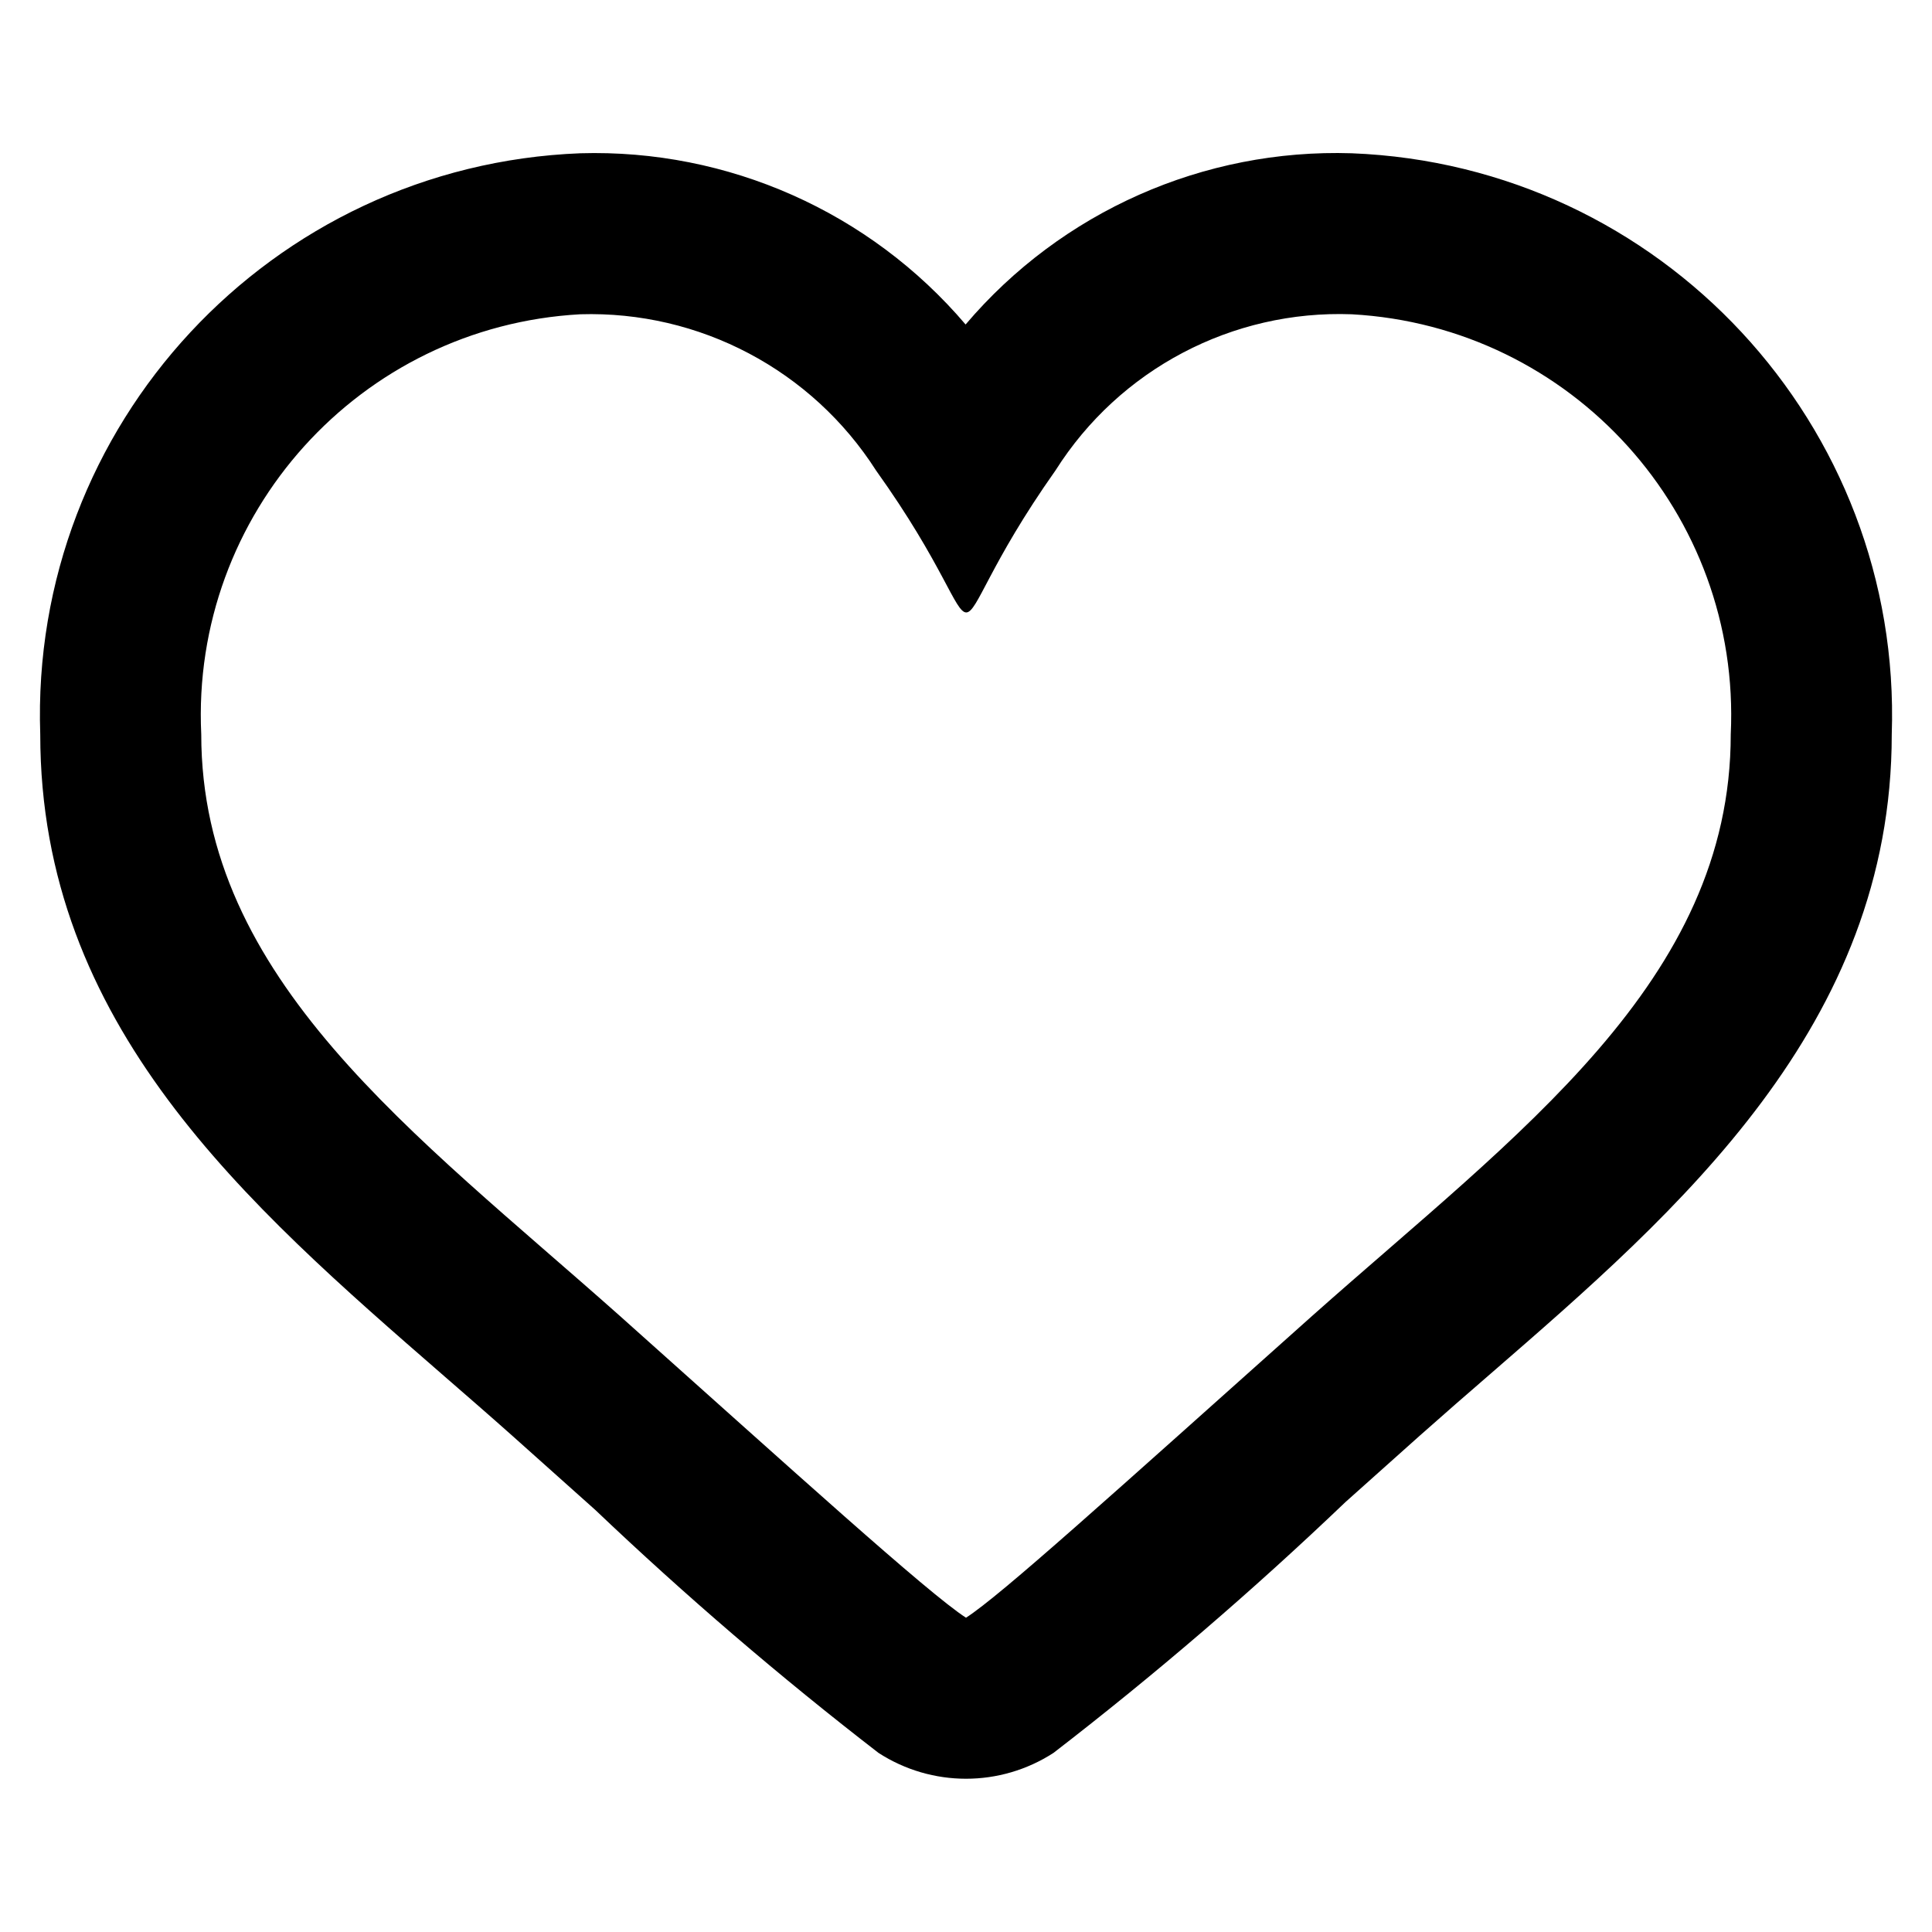
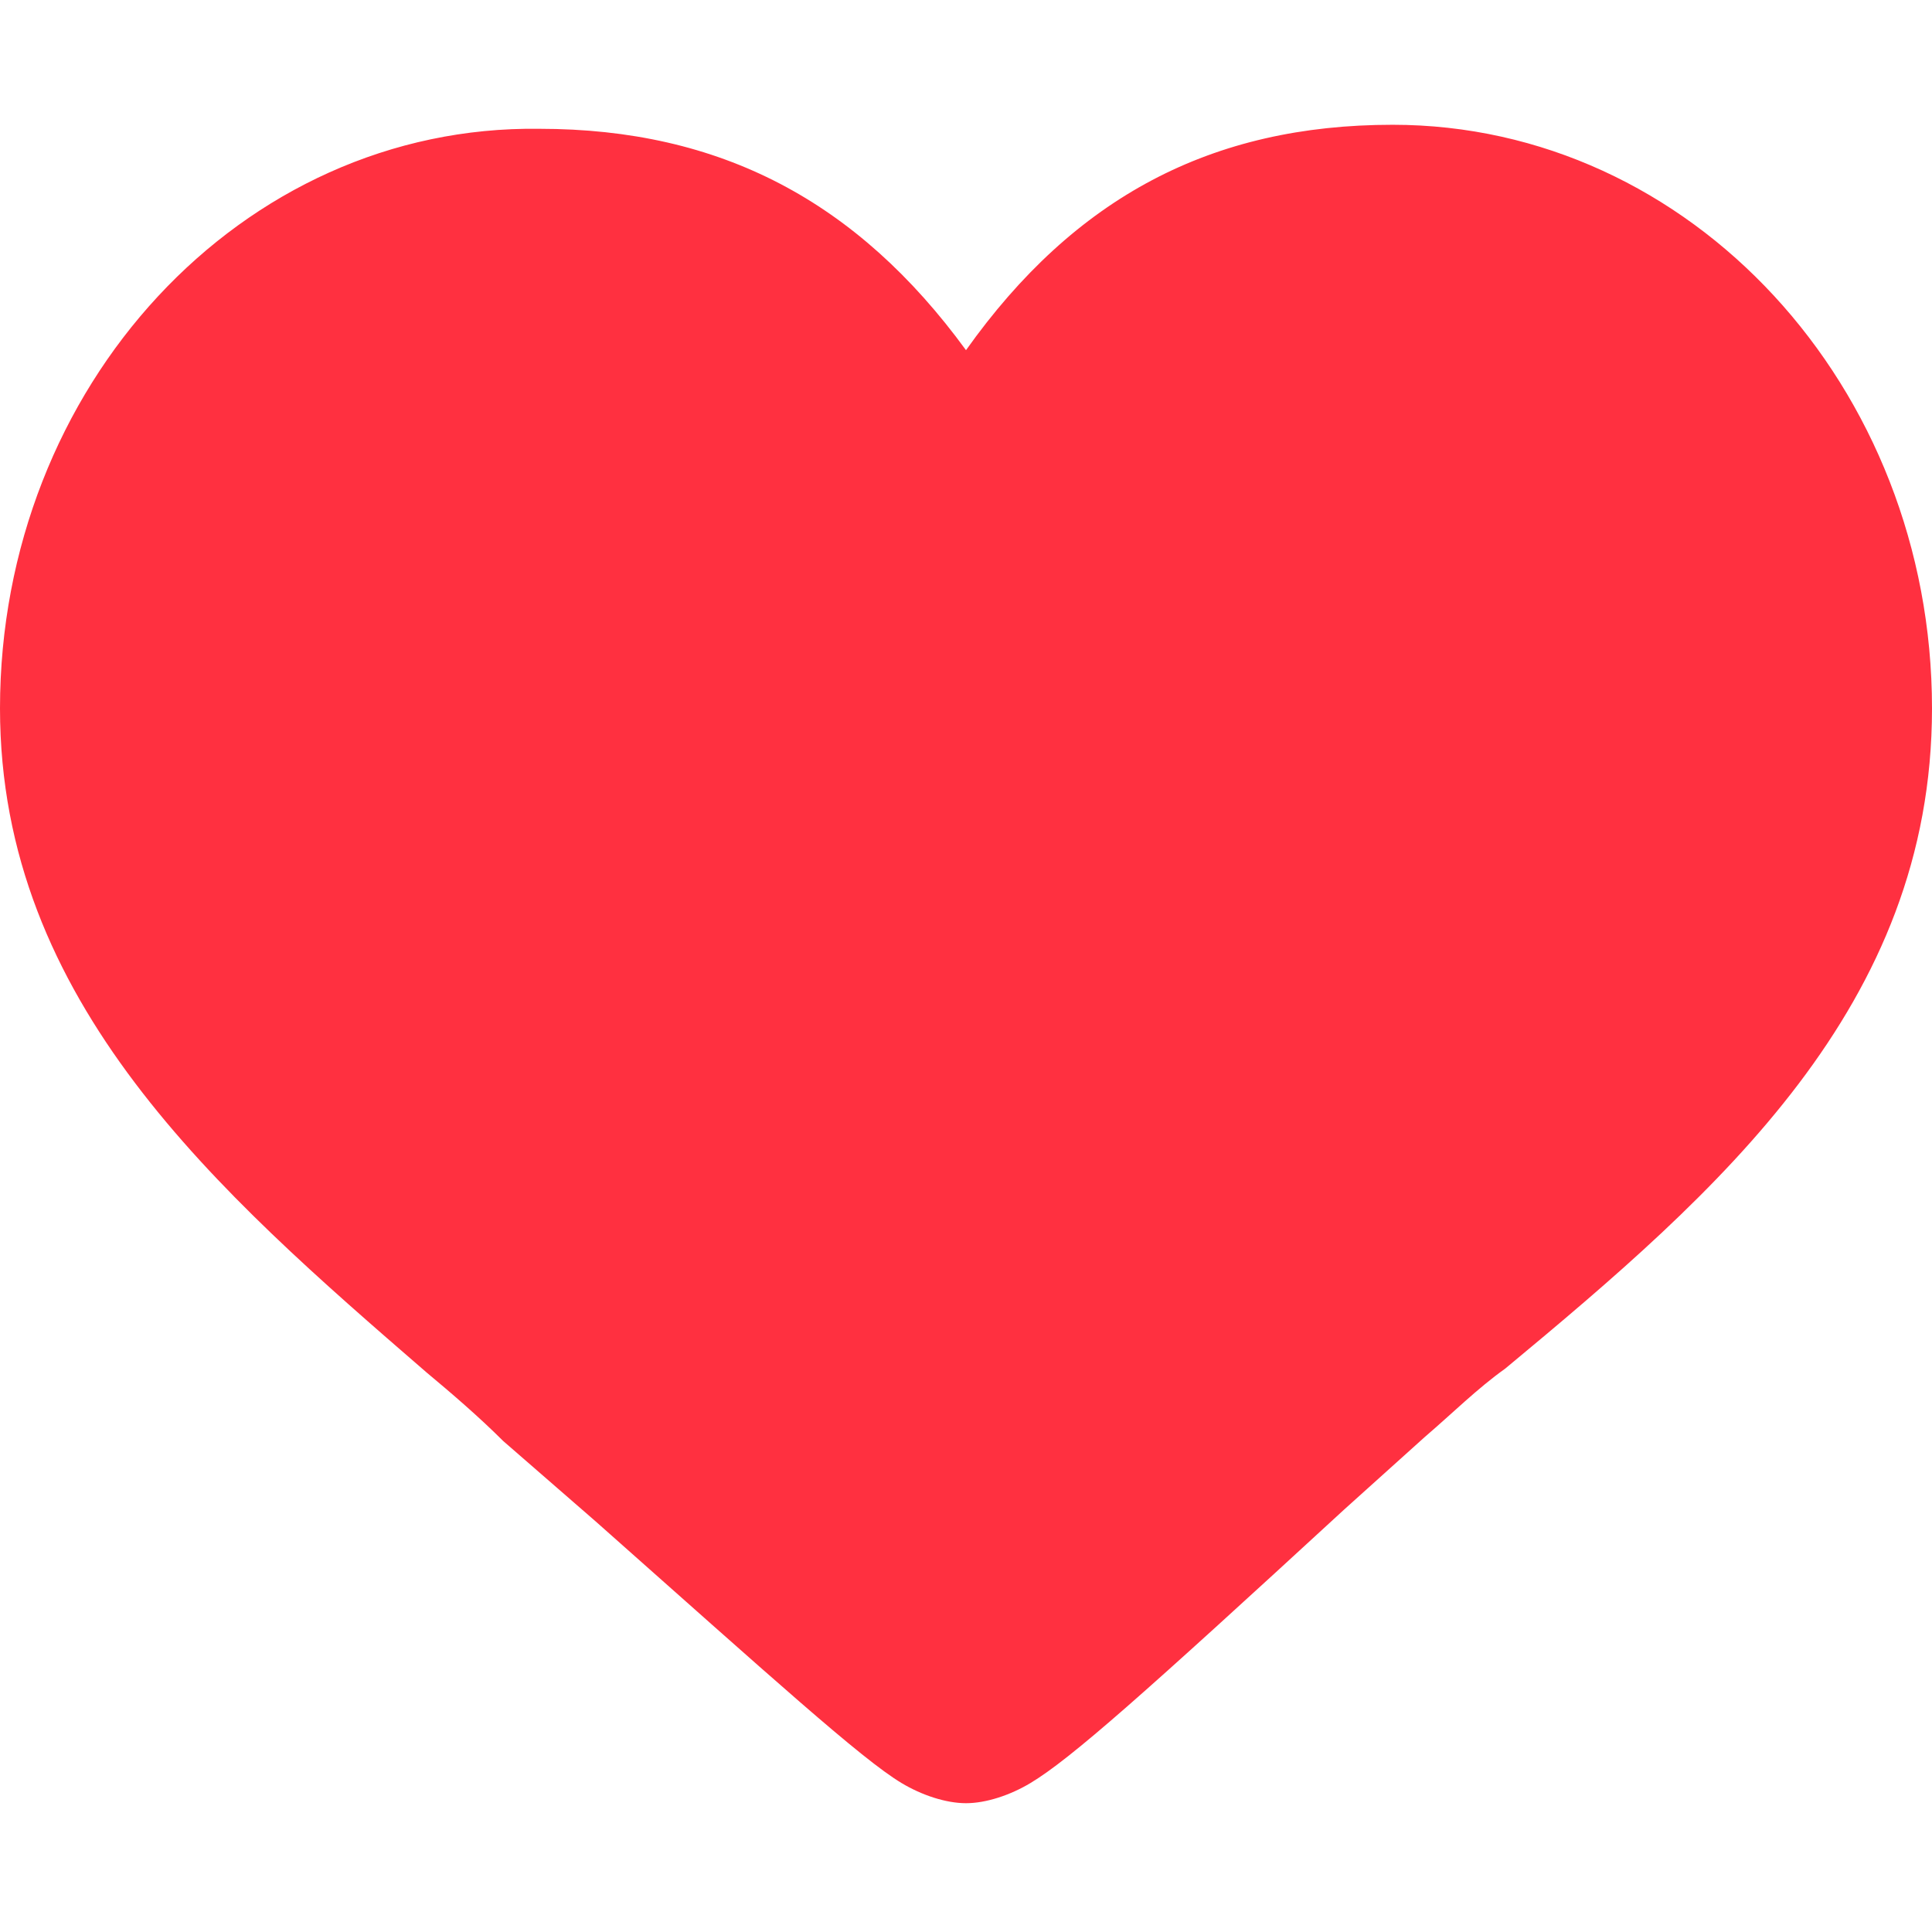
- <svg xmlns="http://www.w3.org/2000/svg" aria-label="Notifications" class="x1lliihq x1n2onr6 x5n08af" fill="currentColor" height="24" role="img" viewBox="0 0 24 24" width="24">
-   <path d="M16.792 3.904A4.989 4.989 0 0 1 21.5 9.122c0 3.072-2.652 4.959-5.197 7.222-2.512 2.243-3.865 3.469-4.303 3.752-.477-.309-2.143-1.823-4.303-3.752C5.141 14.072 2.5 12.167 2.5 9.122a4.989 4.989 0 0 1 4.708-5.218 4.21 4.21 0 0 1 3.675 1.941c.84 1.175.98 1.763 1.12 1.763s.278-.588 1.11-1.766a4.17 4.17 0 0 1 3.679-1.938m0-2a6.04 6.04 0 0 0-4.797 2.127 6.052 6.052 0 0 0-4.787-2.127A6.985 6.985 0 0 0 .5 9.122c0 3.61 2.55 5.827 5.015 7.97.283.246.569.494.853.747l1.027.918a44.998 44.998 0 0 0 3.518 3.018 2 2 0 0 0 2.174 0 45.263 45.263 0 0 0 3.626-3.115l.922-.824c.293-.26.59-.519.885-.774 2.334-2.025 4.98-4.32 4.98-7.94a6.985 6.985 0 0 0-6.708-7.218Z" />
+ <svg xmlns="http://www.w3.org/2000/svg" aria-label="Unlike" fill="#ff3040" height="24" role="img" viewBox="0 0 48 48" width="24">
+   <path d="M34.6 3.1c-4.5 0-7.9 1.8-10.6 5.6-2.7-3.7-6.1-5.5-10.6-5.5C6 3.1 0 9.6 0 17.6c0 7.3 5.4 12 10.6 16.5.6.5 1.3 1.1 1.9 1.7l2.3 2c4.4 3.9 6.6 5.9 7.6 6.5.5.3 1.1.5 1.6.5s1.1-.2 1.6-.5c1-.6 2.8-2.2 7.8-6.8l2-1.8c.7-.6 1.3-1.2 2-1.7C42.7 29.6 48 25 48 17.6c0-8-6-14.5-13.4-14.5z" />
</svg>
